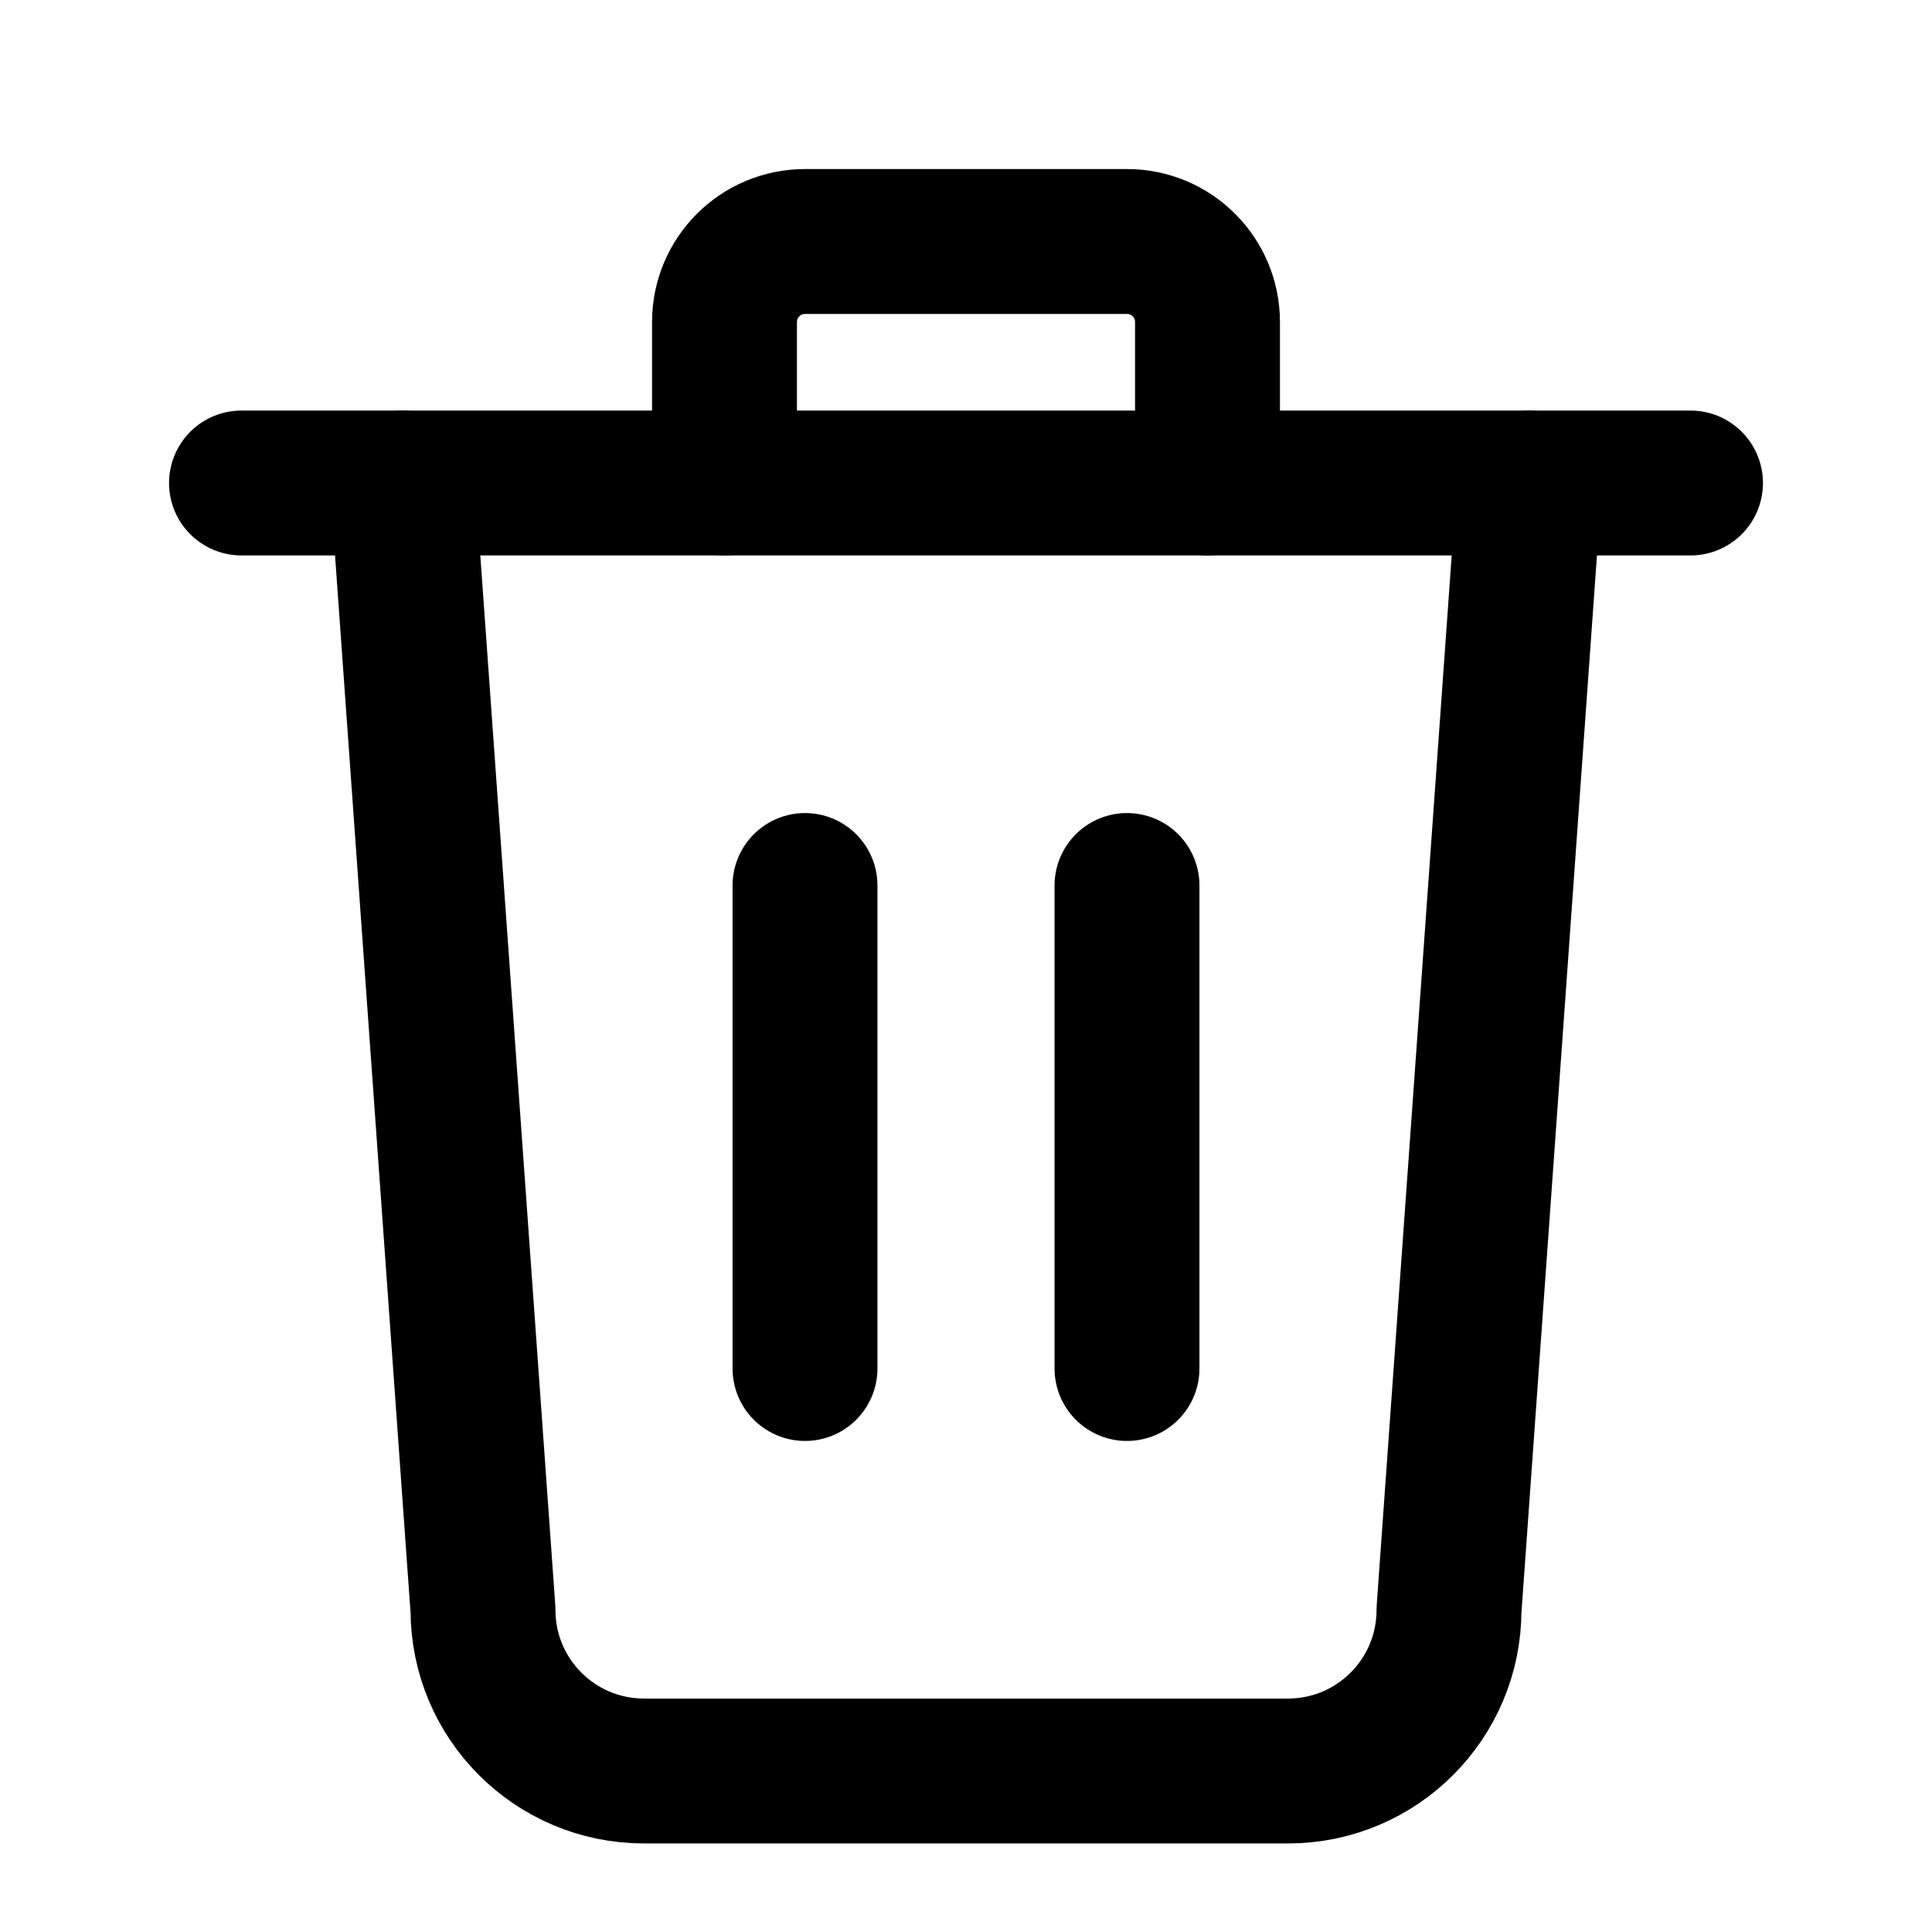
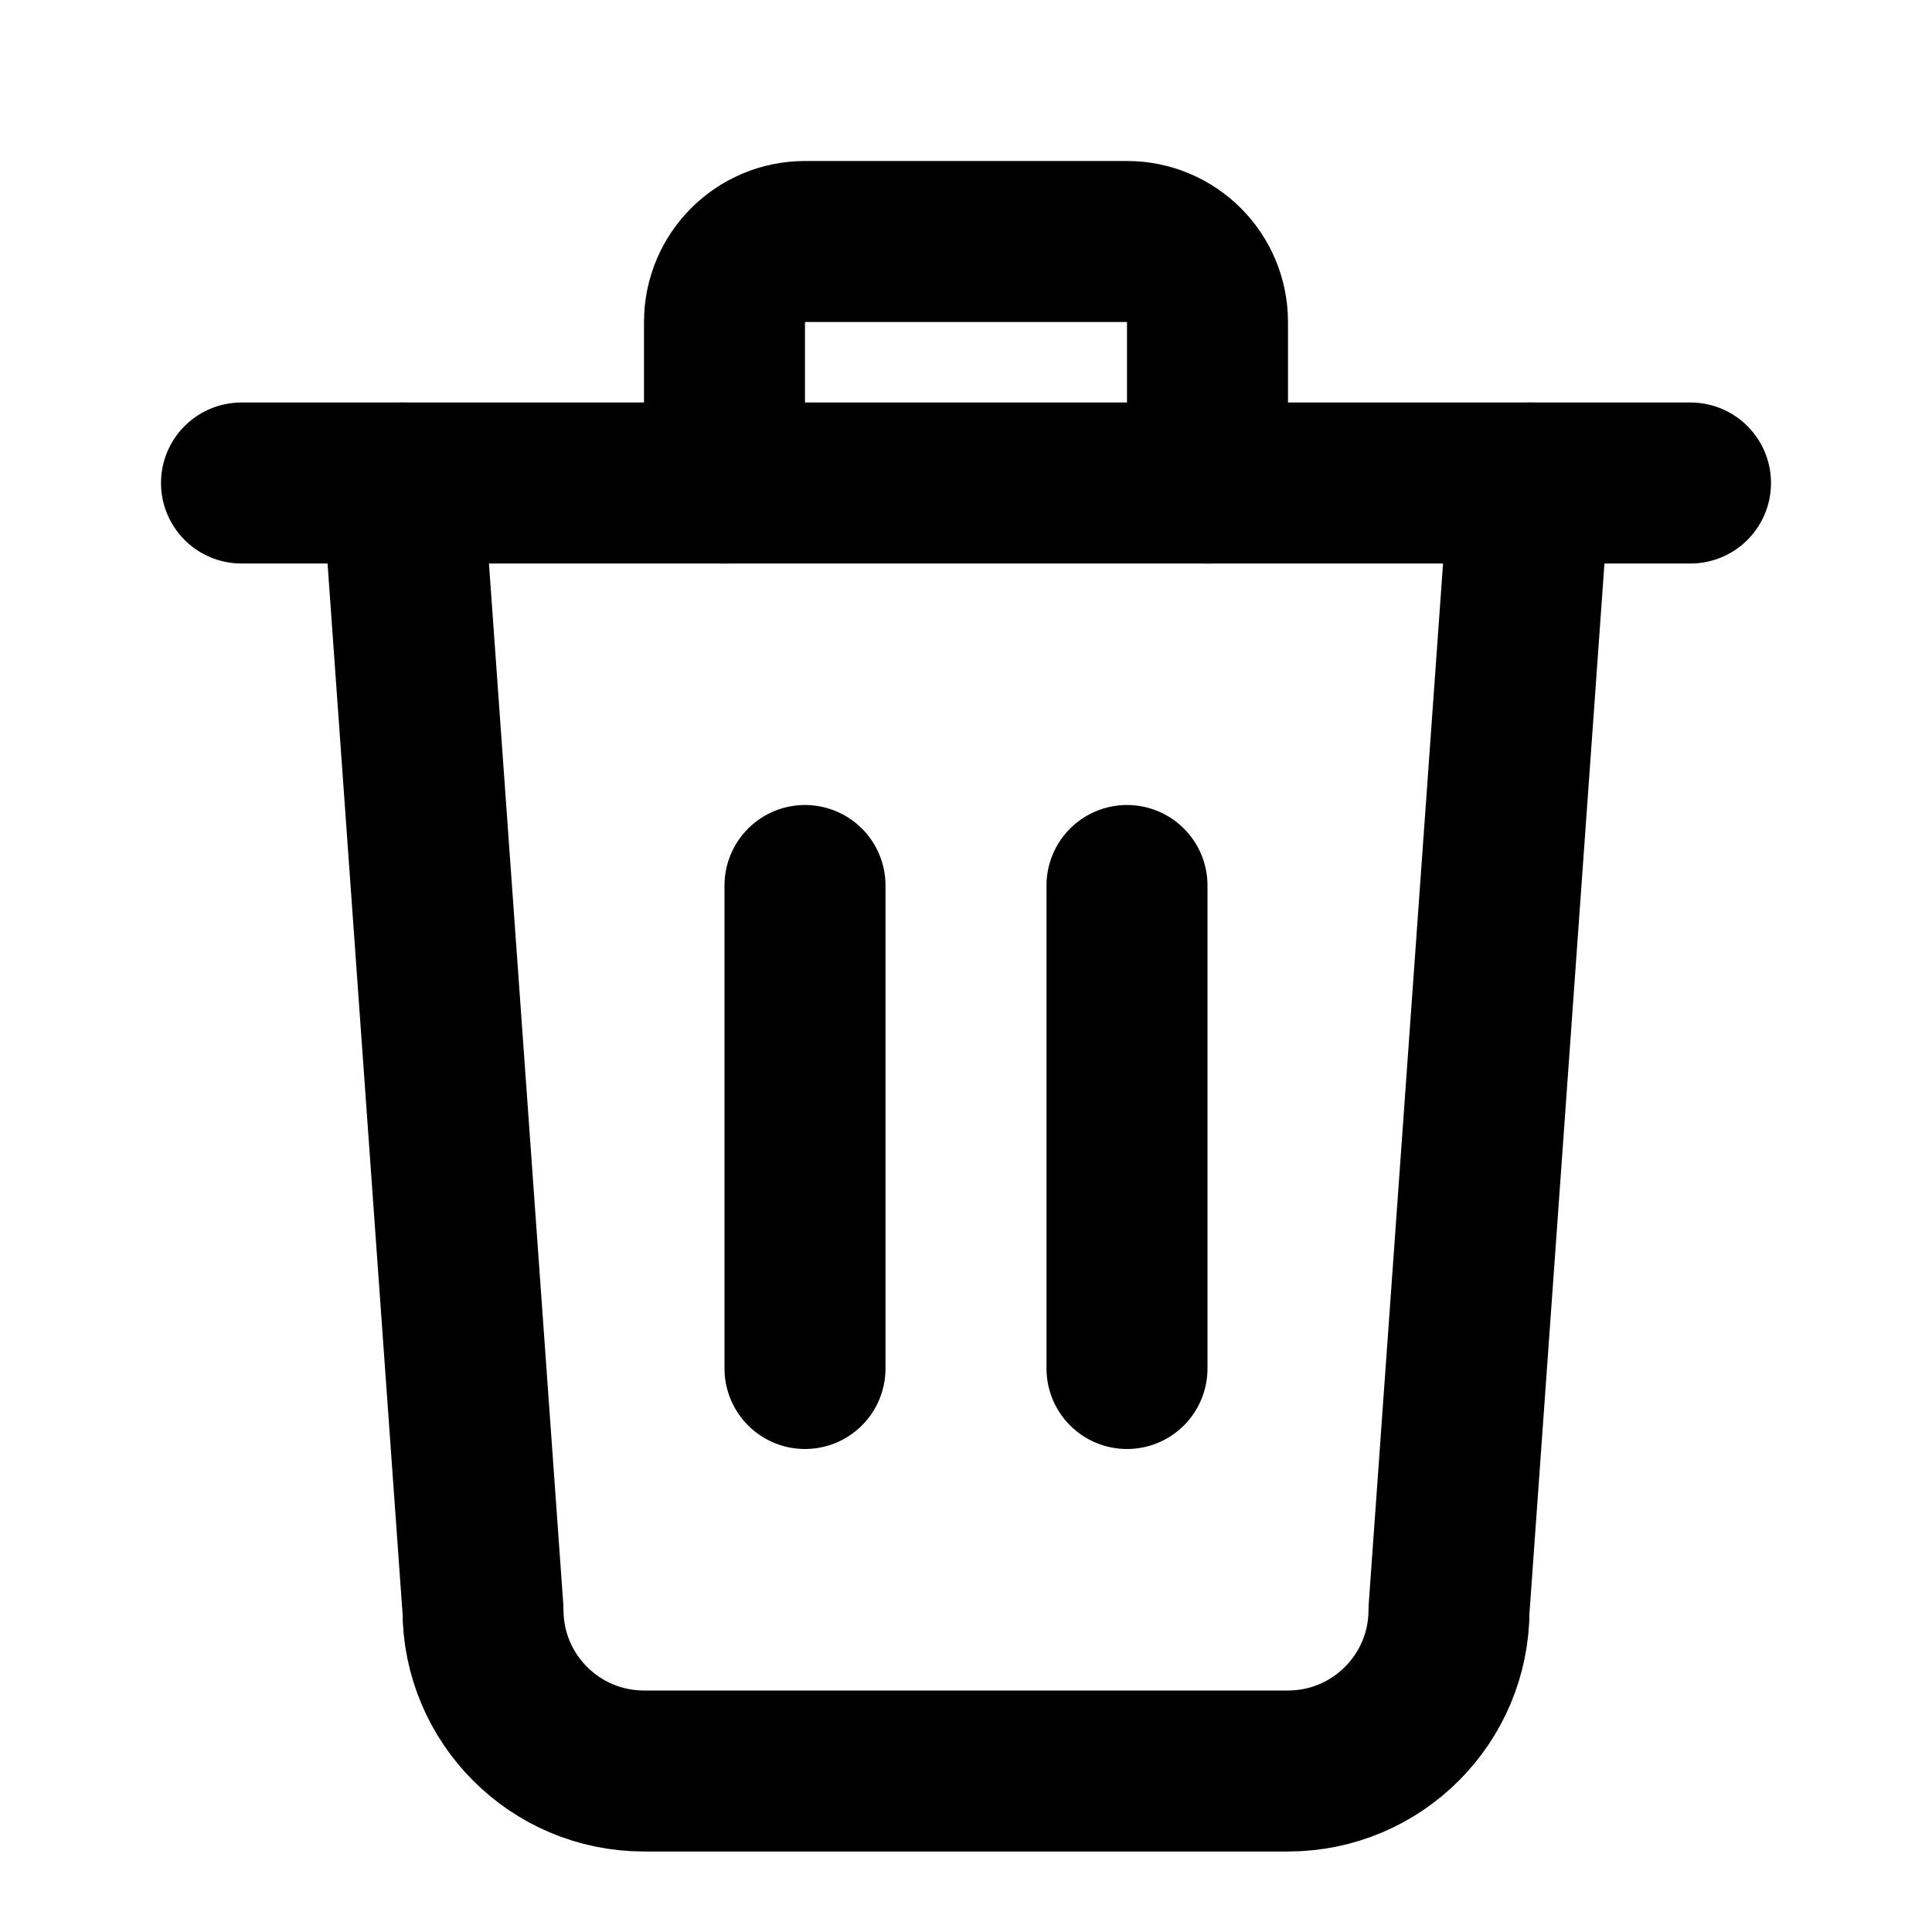
- <svg xmlns="http://www.w3.org/2000/svg" viewBox="0 0 24 24" fill="none" stroke="currentColor" stroke-width="1.8" stroke-linecap="round" stroke-linejoin="round">
+ <svg xmlns="http://www.w3.org/2000/svg" viewBox="0 0 24 24" fill="none" stroke="currentColor" stroke-width="2" stroke-linecap="round" stroke-linejoin="round">
  <polyline points="3 6 5 6 21 6" />
  <path d="M19 6l-1 14a2 2 0 0 1-2 2H8a2 2 0 0 1-2-2L5 6" />
  <path d="M10 11v6M14 11v6" />
  <path d="M9 6V4a1 1 0 0 1 1-1h4a1 1 0 0 1 1 1v2" />
</svg>
